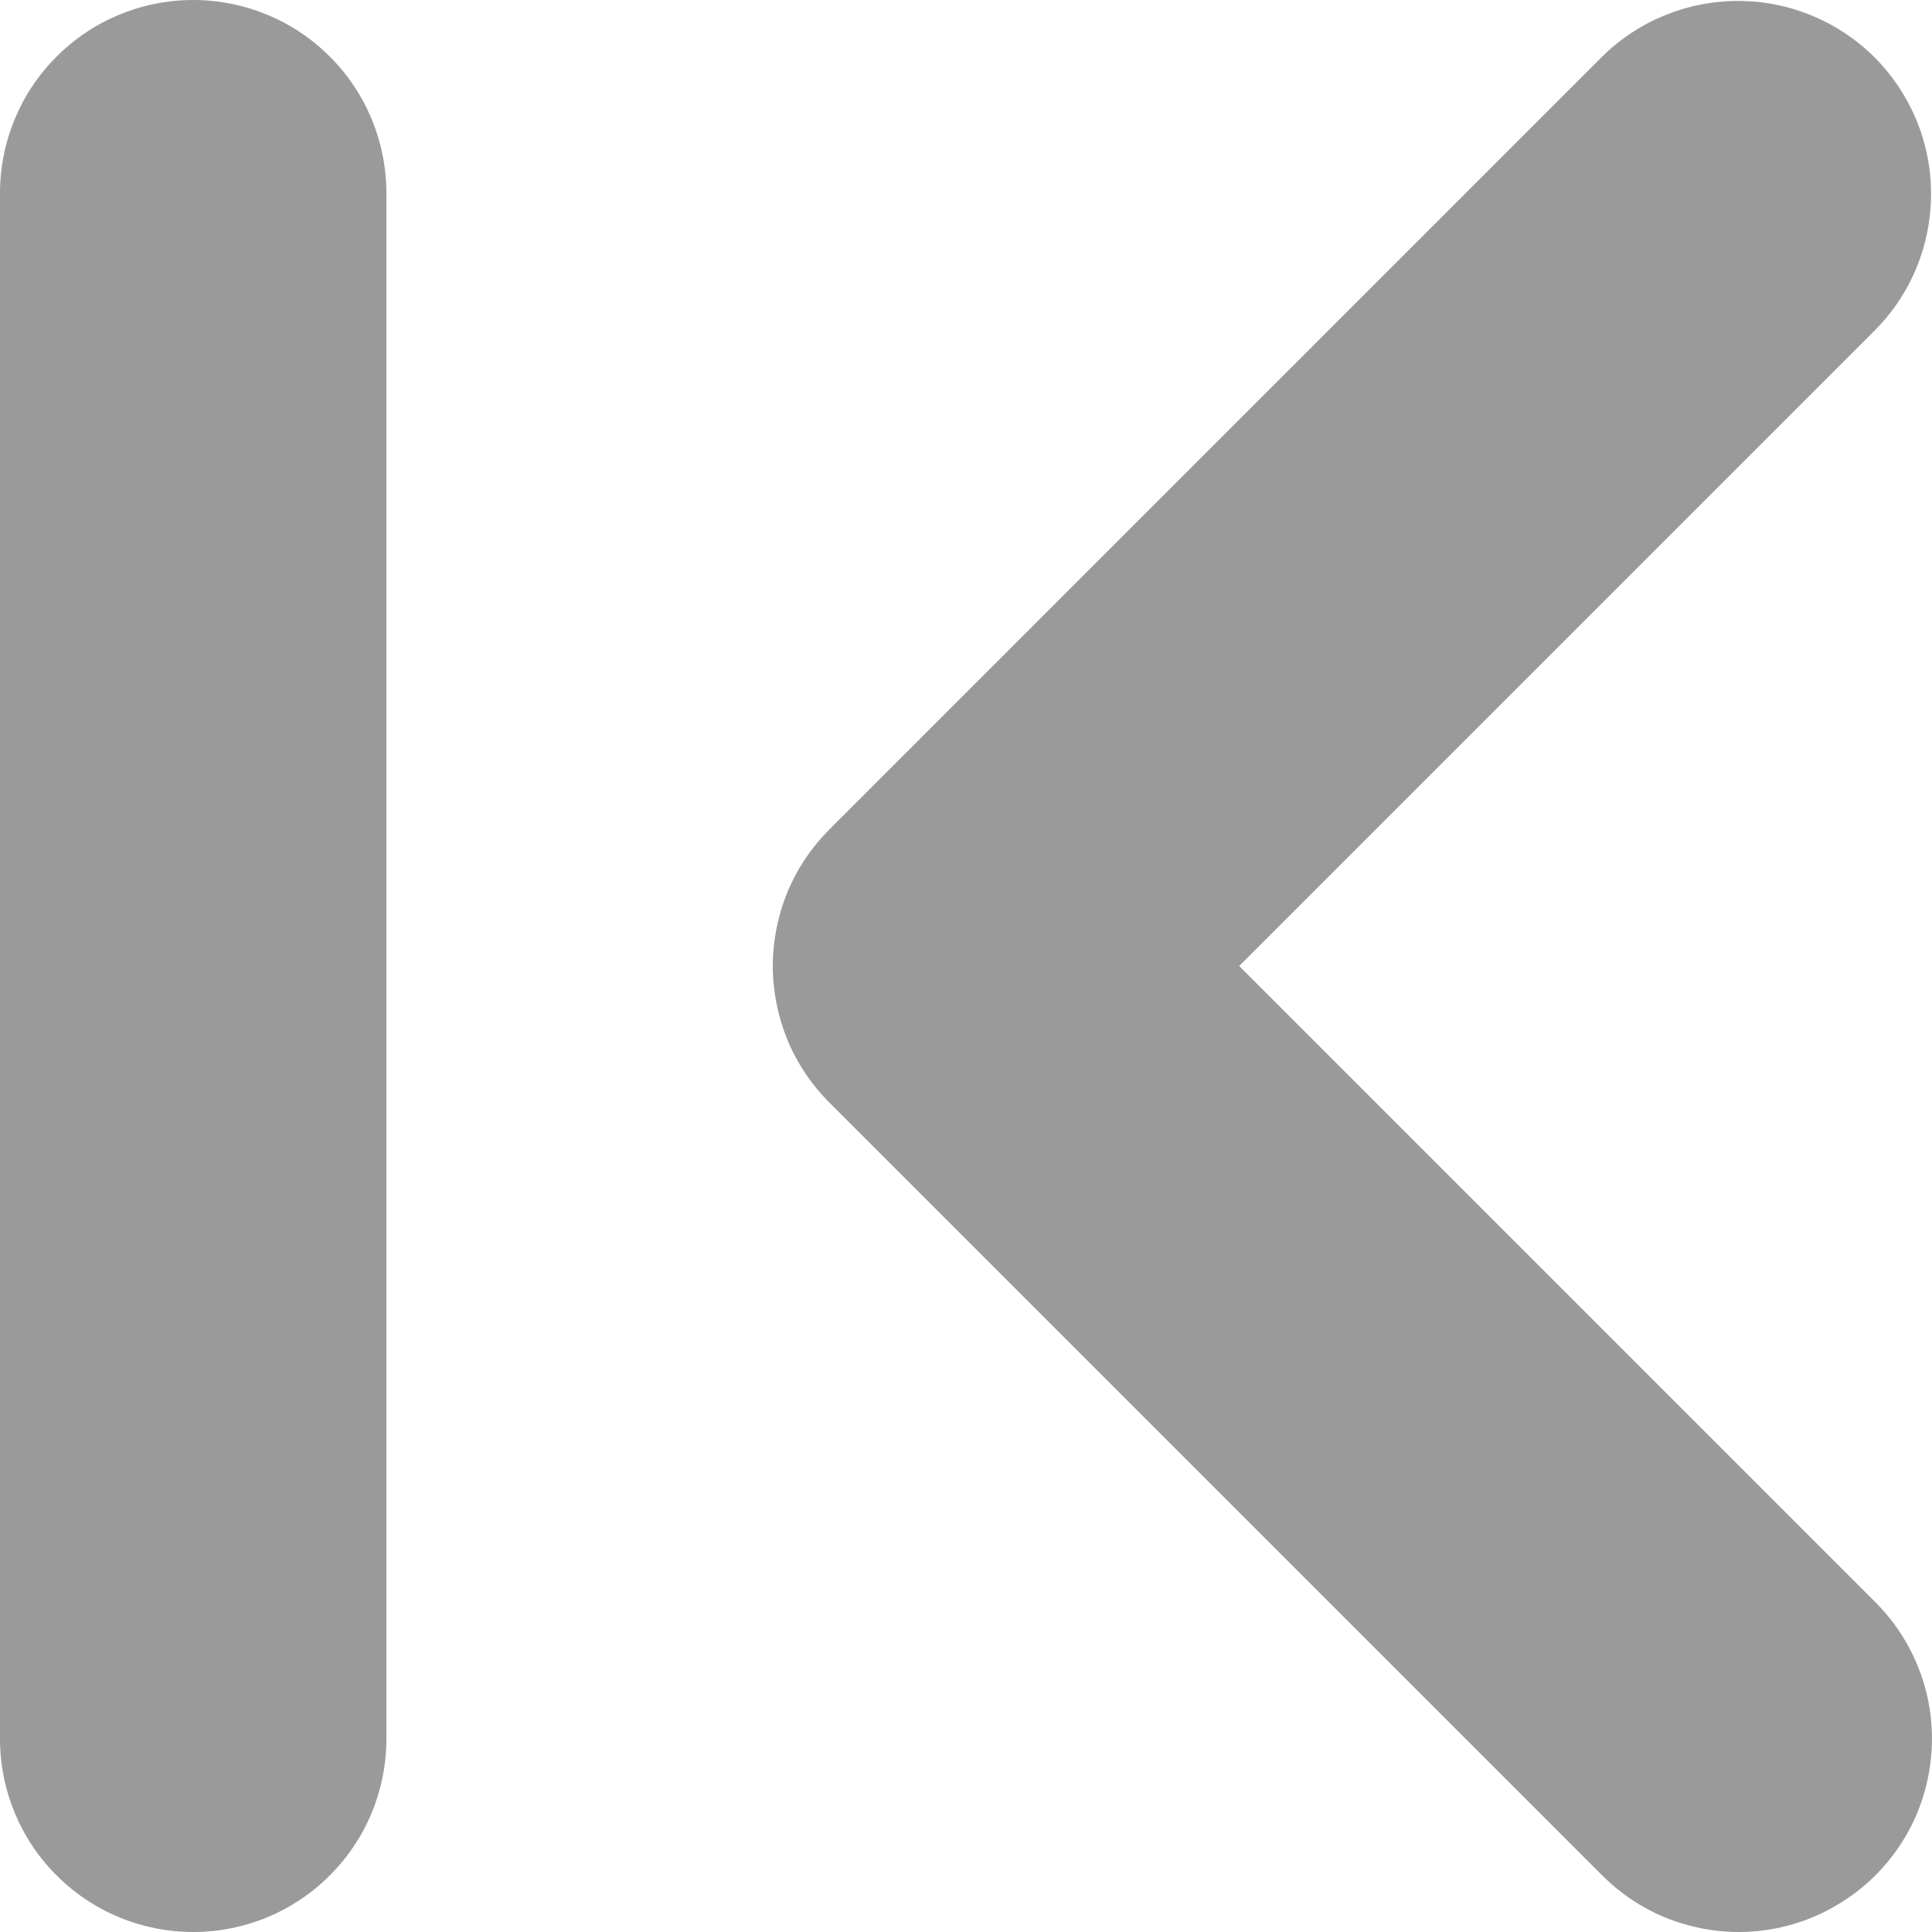
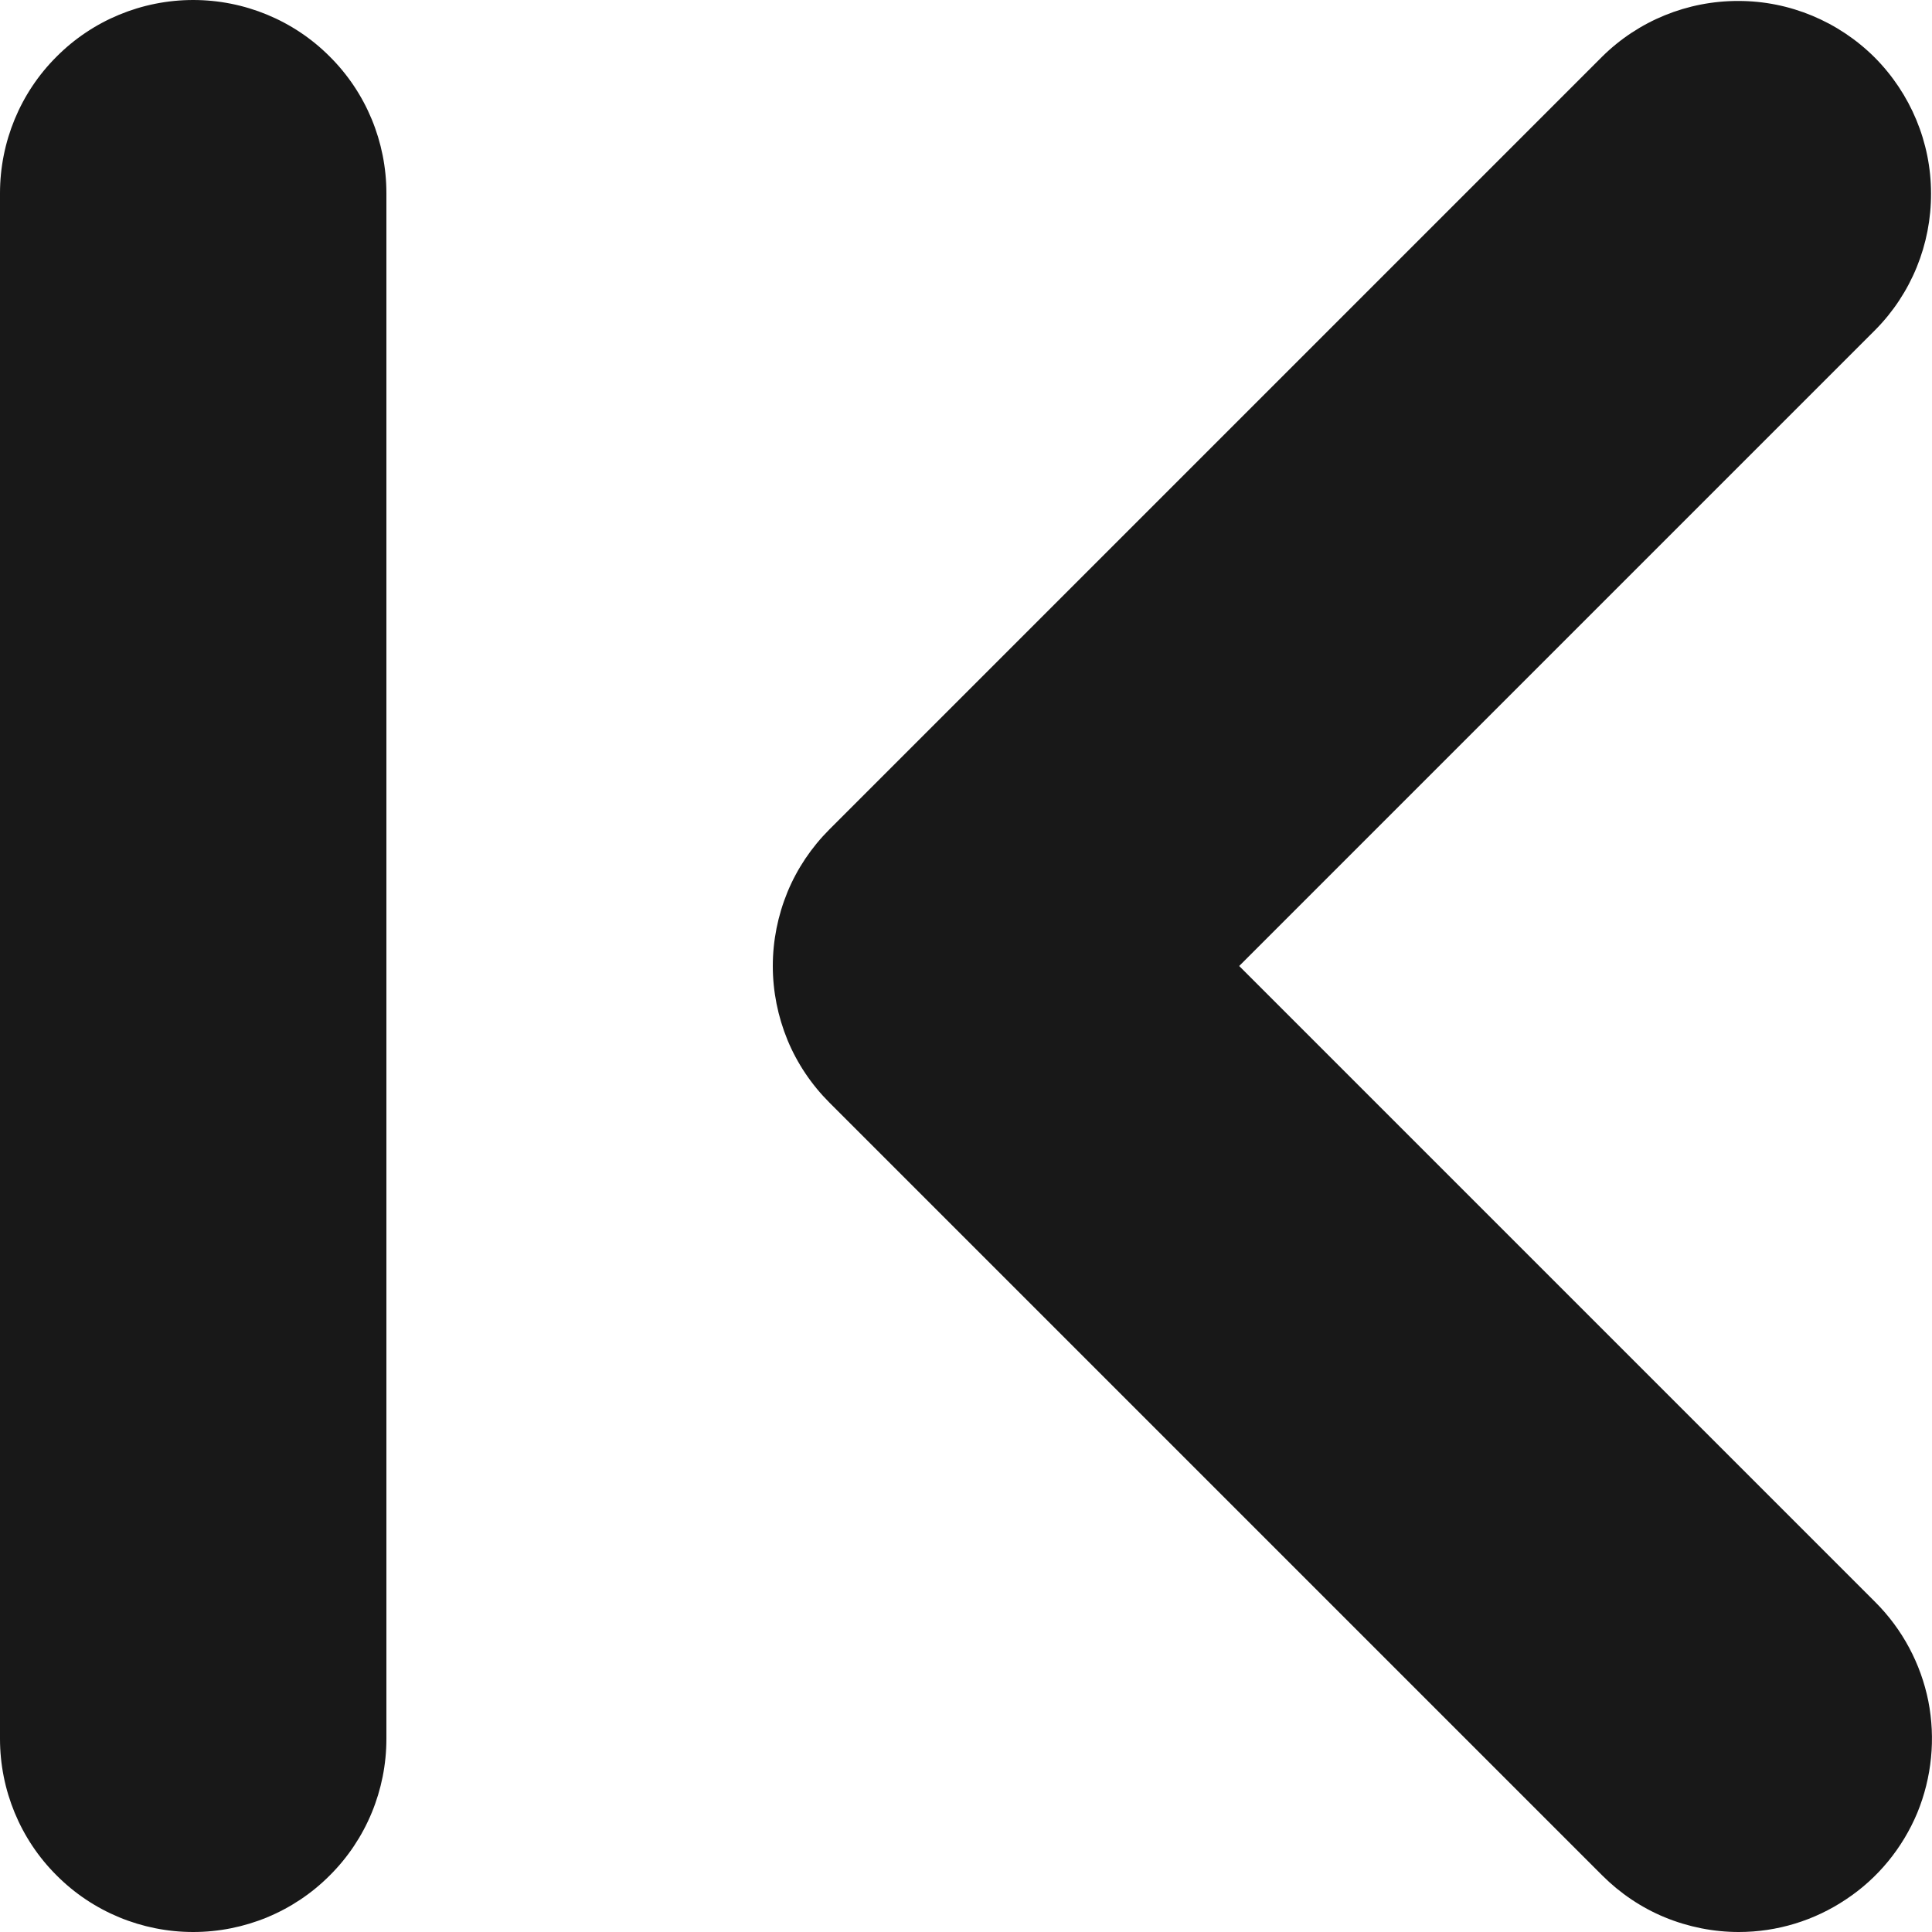
<svg xmlns="http://www.w3.org/2000/svg" width="10" height="10" viewBox="0 0 10 10" fill="none">
-   <path d="M9 10C8.869 10 8.739 9.974 8.617 9.924C8.496 9.874 8.386 9.8 8.293 9.707L4.293 5.707C4.2 5.614 4.126 5.504 4.076 5.383C4.026 5.261 4 5.131 4 5C4 4.869 4.026 4.739 4.076 4.617C4.126 4.496 4.2 4.386 4.293 4.293L8.293 0.293C8.481 0.107 8.735 0.004 8.999 0.005C9.263 0.005 9.516 0.111 9.703 0.297C9.889 0.484 9.995 0.737 9.995 1.001C9.996 1.265 9.893 1.519 9.707 1.707L6.414 5L9.707 8.293C9.847 8.433 9.942 8.611 9.981 8.805C10.019 8.999 9.999 9.2 9.924 9.383C9.848 9.565 9.72 9.722 9.555 9.831C9.391 9.941 9.198 10 9 10ZM1 10C0.735 10 0.48 9.895 0.293 9.707C0.105 9.52 0 9.265 0 9V1C0 0.735 0.105 0.48 0.293 0.293C0.48 0.105 0.735 0 1 0C1.265 0 1.52 0.105 1.707 0.293C1.895 0.48 2 0.735 2 1V9C2 9.265 1.895 9.52 1.707 9.707C1.52 9.895 1.265 10 1 10Z" fill="#9A9A9A" />
+   <path d="M9 10C8.869 10 8.739 9.974 8.617 9.924C8.496 9.874 8.386 9.8 8.293 9.707L4.293 5.707C4.2 5.614 4.126 5.504 4.076 5.383C4.026 5.261 4 5.131 4 5C4 4.869 4.026 4.739 4.076 4.617C4.126 4.496 4.2 4.386 4.293 4.293L8.293 0.293C8.481 0.107 8.735 0.004 8.999 0.005C9.263 0.005 9.516 0.111 9.703 0.297C9.889 0.484 9.995 0.737 9.995 1.001C9.996 1.265 9.893 1.519 9.707 1.707L6.414 5L9.707 8.293C9.847 8.433 9.942 8.611 9.981 8.805C10.019 8.999 9.999 9.2 9.924 9.383C9.848 9.565 9.72 9.722 9.555 9.831C9.391 9.941 9.198 10 9 10ZM1 10C0.735 10 0.48 9.895 0.293 9.707C0.105 9.52 0 9.265 0 9V1C0 0.735 0.105 0.48 0.293 0.293C0.48 0.105 0.735 0 1 0C1.265 0 1.52 0.105 1.707 0.293C1.895 0.48 2 0.735 2 1V9C2 9.265 1.895 9.52 1.707 9.707C1.52 9.895 1.265 10 1 10Z" fill="#181818" />
</svg>
